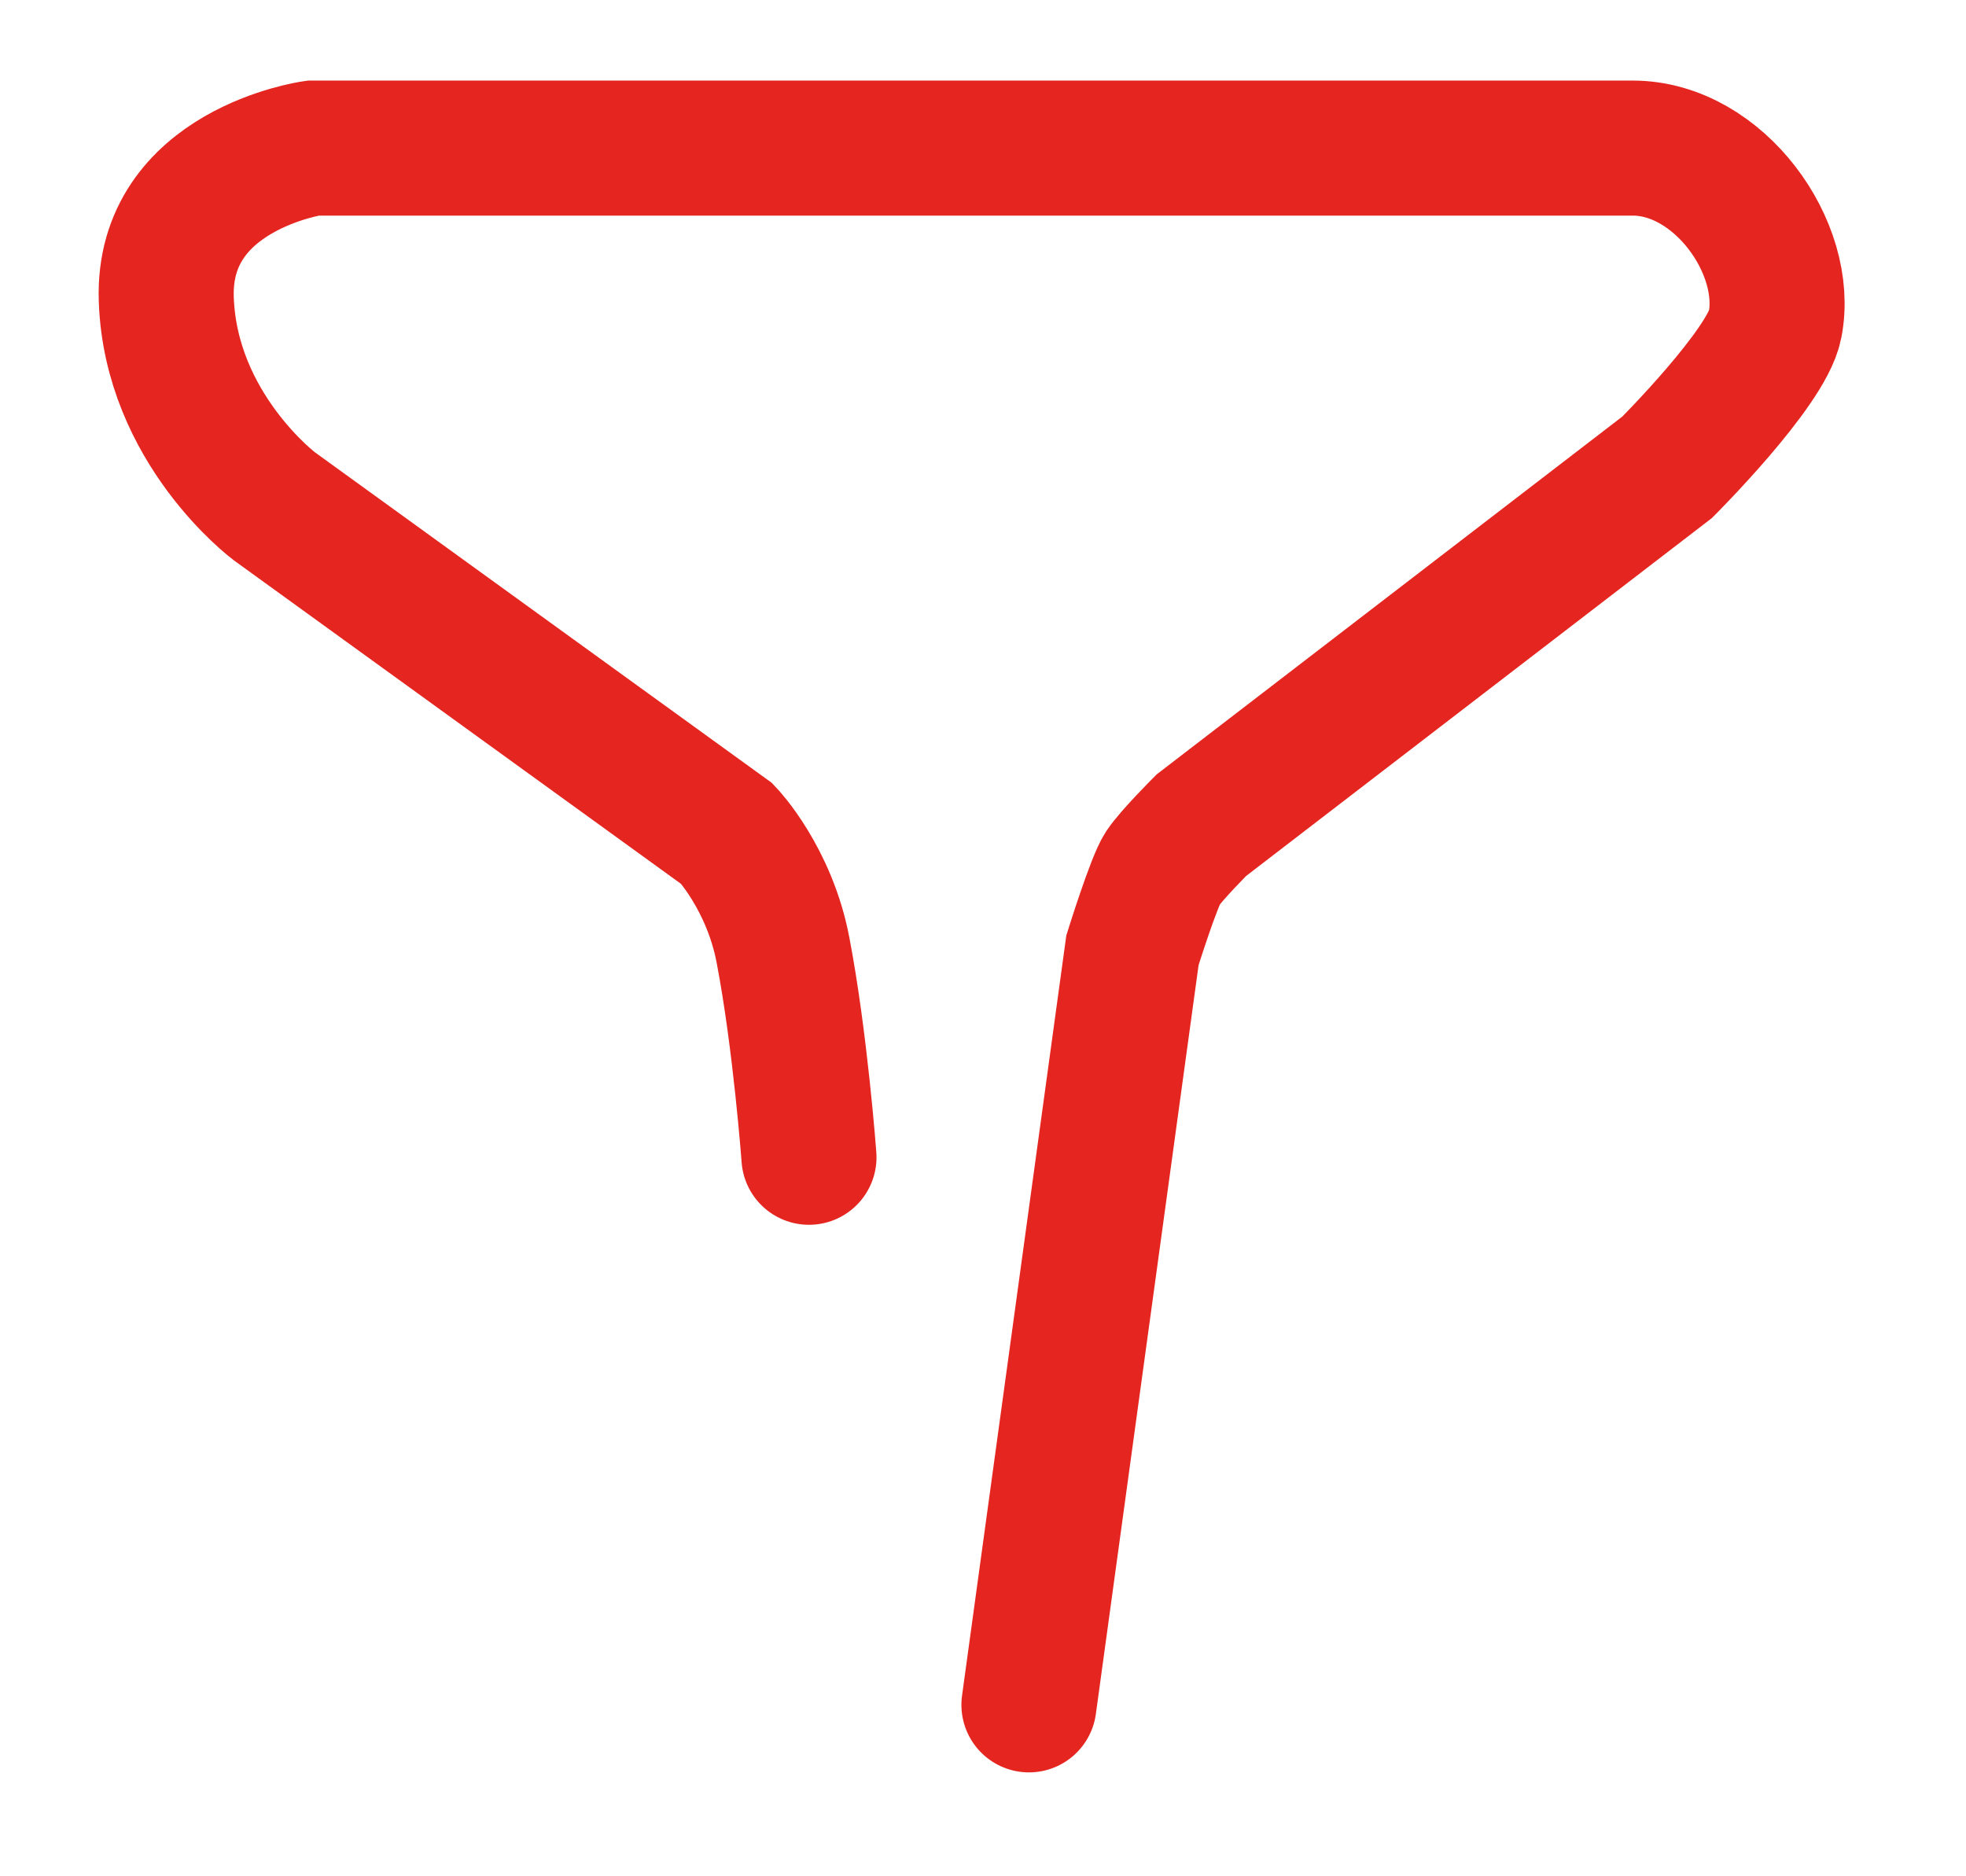
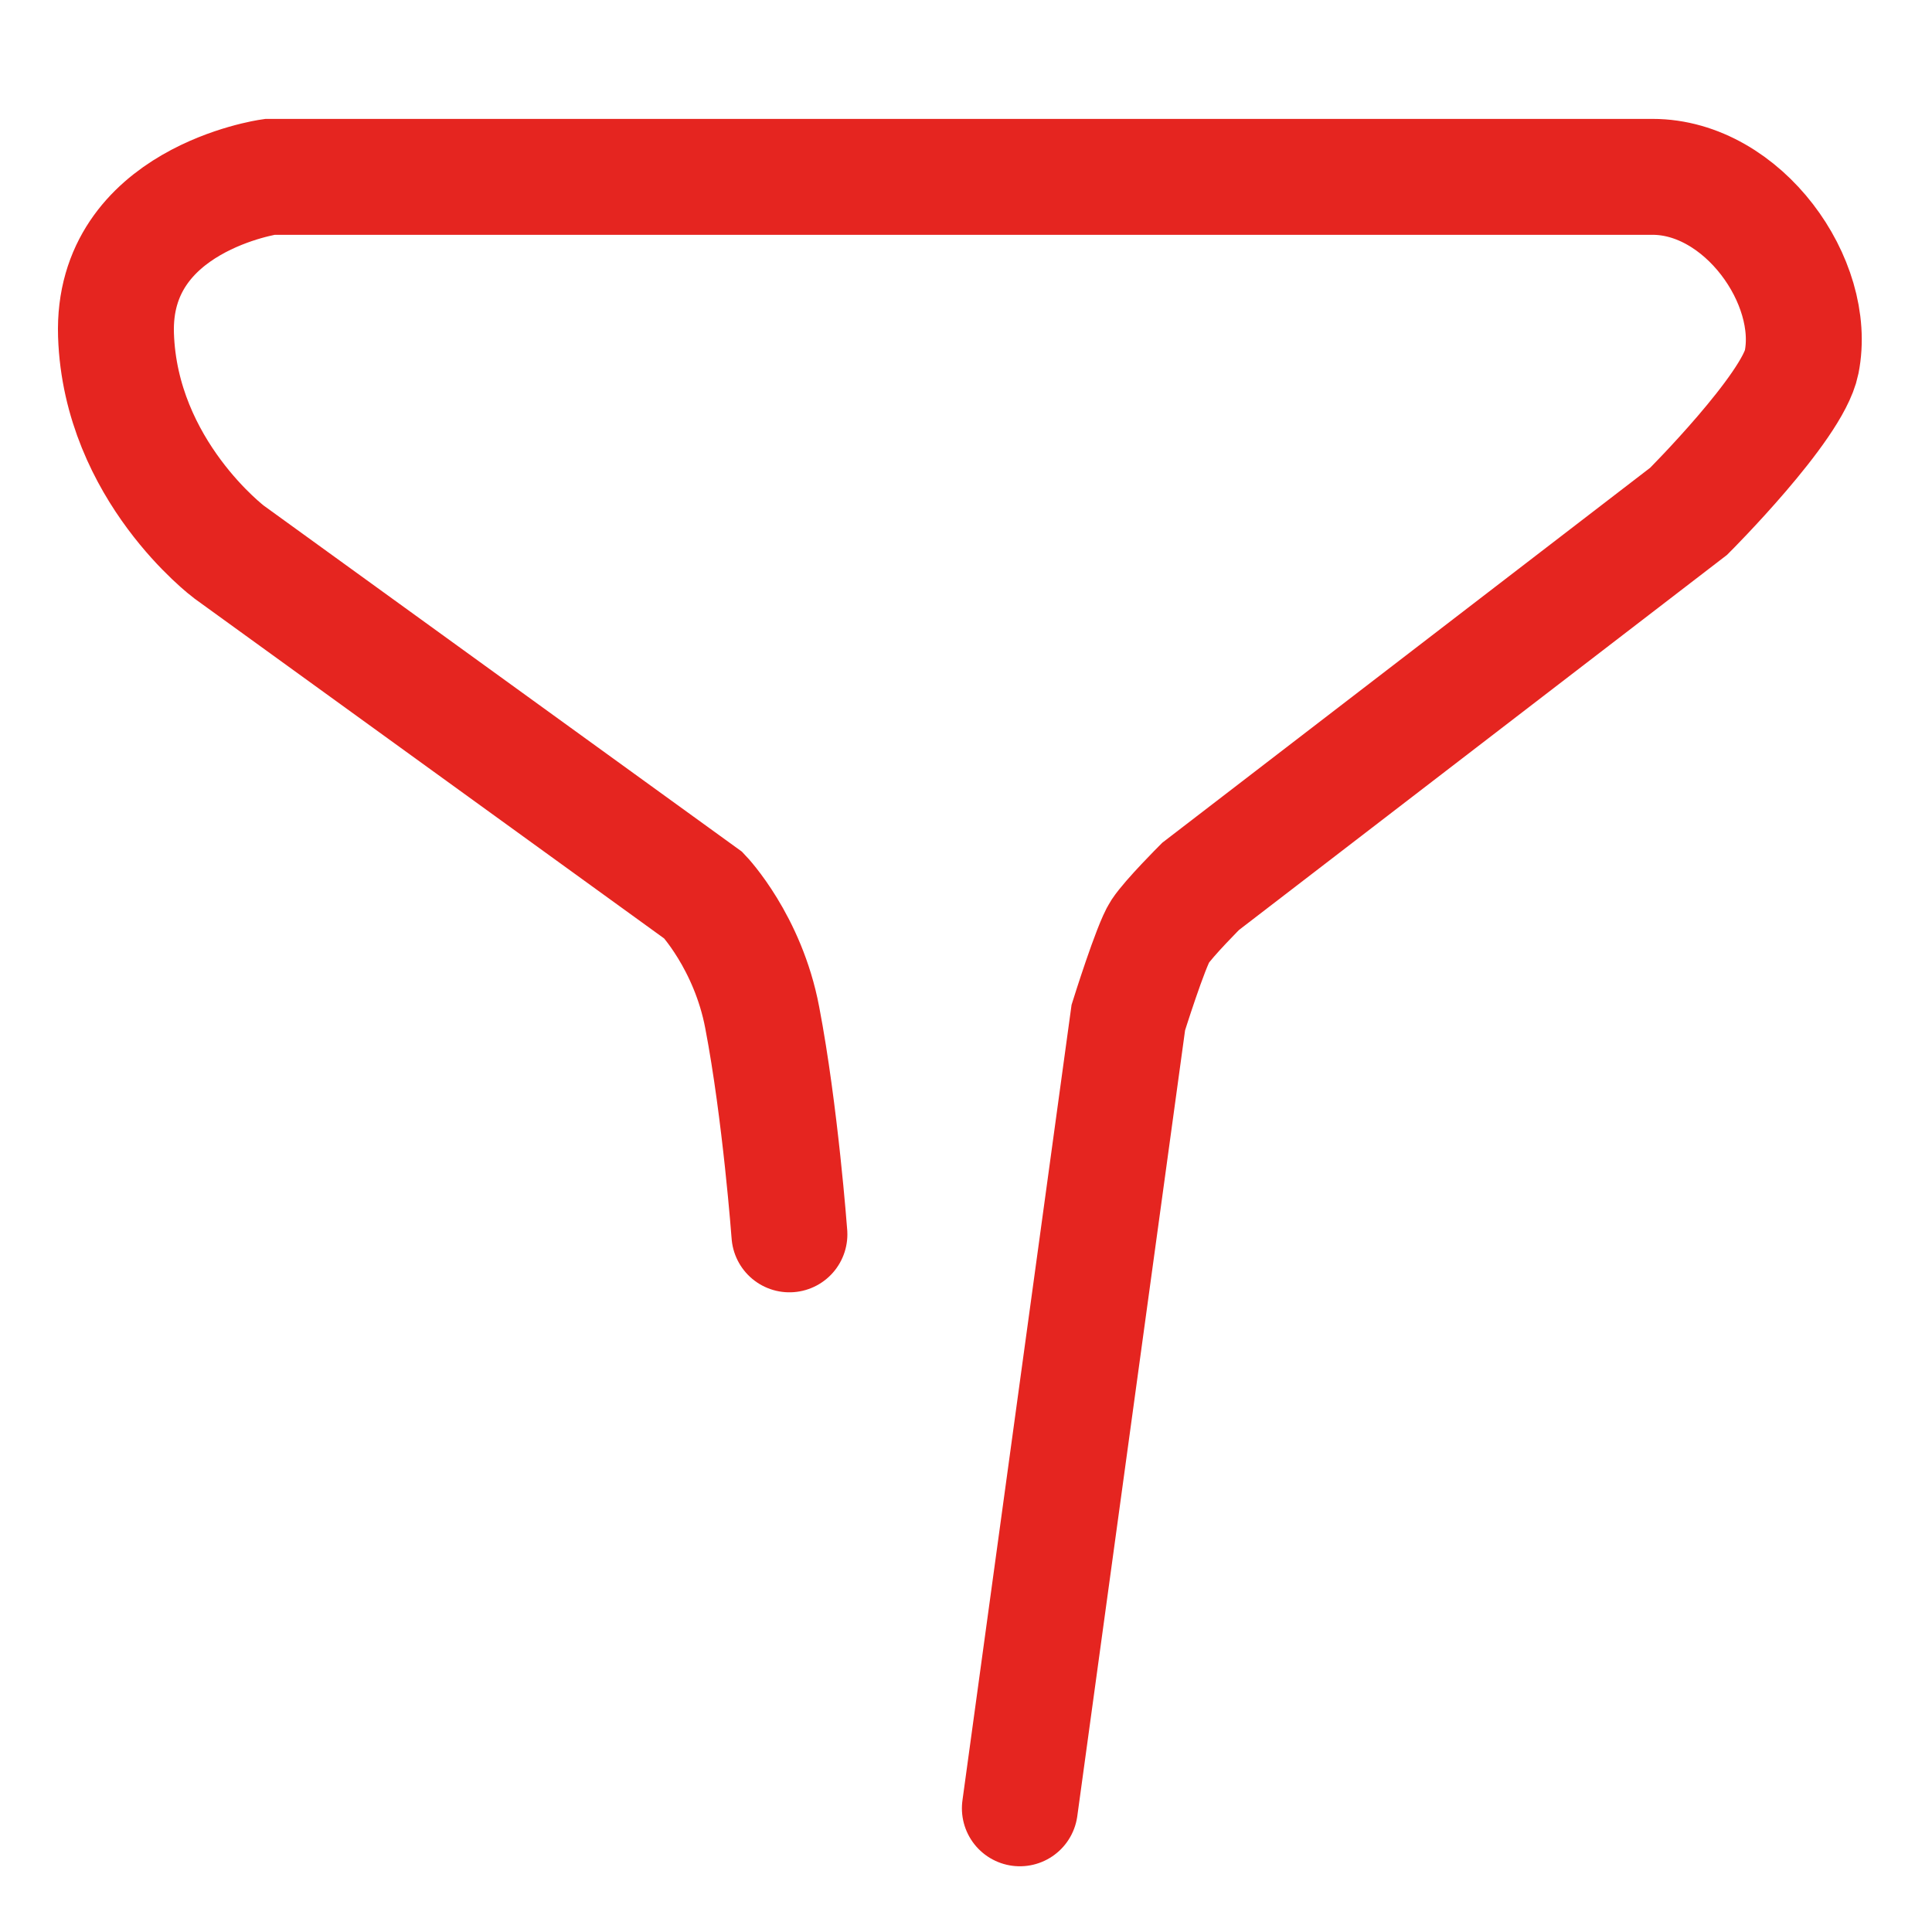
- <svg xmlns="http://www.w3.org/2000/svg" xmlns:xlink="http://www.w3.org/1999/xlink" version="1.1" id="Ebene_1" x="0px" y="0px" width="43.667px" height="41.667px" viewBox="0 0 43.667 41.667" enable-background="new 0 0 43.667 41.667" xml:space="preserve">
+ <svg xmlns="http://www.w3.org/2000/svg" version="1.1" id="Ebene_1" x="0px" y="0px" width="50px" height="50px" viewBox="0 0 50 50" enable-background="new 0 0 50 50" xml:space="preserve">
  <g>
-     <defs>
-       <rect id="SVGID_1_" x="-36.666" y="-74" width="192.499" height="134.999" />
-     </defs>
-     <clipPath id="SVGID_2_">
-       <use xlink:href="#SVGID_1_" overflow="visible" />
-     </clipPath>
-     <path clip-path="url(#SVGID_2_)" fill="none" stroke="#78CBE4" stroke-width="3" stroke-miterlimit="10" d="M36.146-24.516H3.961   V-51.47h31.636c0,0,1.828-0.176,3.474,1.05c1.646,1.225,1.646,3.5,1.646,3.5v16.278" />
-     <ellipse clip-path="url(#SVGID_2_)" fill="none" stroke="#78CBE4" stroke-width="3" stroke-miterlimit="10" cx="22.34" cy="-37.904" rx="8.489" ry="8.565" />
-     <path clip-path="url(#SVGID_2_)" fill="none" stroke="#E52520" stroke-width="3" stroke-linecap="round" stroke-miterlimit="10" d="   M22.854,37.874l2.299-16.764c0,0,0.479-1.533,0.671-1.82c0.191-0.289,0.861-0.959,0.861-0.959L37.03,10.38   c0,0,2.205-2.203,2.395-3.162c0.34-1.701-1.246-3.928-3.16-3.928H6.95c0,0-3.352,0.479-3.257,3.354   c0.096,2.873,2.396,4.6,2.396,4.6l10.059,7.279c0,0,0.941,0.986,1.244,2.588c0.385,2.01,0.576,4.598,0.576,4.598" />
-     <ellipse clip-path="url(#SVGID_2_)" fill="none" stroke="#E52520" stroke-width="3" stroke-linecap="round" stroke-miterlimit="10" cx="92.441" cy="12.249" rx="3.583" ry="3.375" />
-     <path clip-path="url(#SVGID_2_)" fill="none" stroke="#E52520" stroke-width="3" stroke-linecap="round" stroke-miterlimit="10" d="   M102.157,31.524c4.443-2.914,7.367-7.848,7.367-13.441c0-8.951-7.48-16.209-16.707-16.209c-9.229,0-16.709,7.258-16.709,16.209   s7.48,16.209,16.709,16.209V20.374" />
-     <path clip-path="url(#SVGID_2_)" fill="none" stroke="#78CBE4" stroke-width="3" stroke-miterlimit="10" d="M108.333-39.487   c0-4.517,1.023-10.978-1.75-14.125c-3.289-3.73-10.814-3.75-16.188-3.75c-9.906,0-17.938,8.003-17.938,17.875   s8.031,17.875,17.938,17.875S108.333-29.615,108.333-39.487z" />
-     <polyline clip-path="url(#SVGID_2_)" fill="none" stroke="#78CBE4" stroke-width="3" stroke-miterlimit="10" points="   93.333,-45.862 87.708,-39.862 93.208,-34.112  " />
+     <path fill="none" stroke="#E52520" stroke-width="3" stroke-miterlimit="10" d="M43.452-19.437H4.167v-32.901h38.616   c0,0,2.232-0.215,4.241,1.282c2.01,1.495,2.01,4.272,2.01,4.272v19.869" />
+     <path fill="none" stroke="#E52520" stroke-width="3" stroke-miterlimit="10" d="M36.962-35.779c0,5.774-4.642,10.456-10.362,10.456   c-5.721,0-10.363-4.682-10.363-10.456c0-5.774,4.642-10.455,10.363-10.455C32.32-46.234,36.962-41.553,36.962-35.779z" />
+   </g>
+   <path fill="none" stroke="#E52520" stroke-width="3" stroke-linecap="round" stroke-miterlimit="10" d="M26.394,46.799l2.807-20.466  c0,0,0.586-1.872,0.819-2.223c0.233-0.353,1.052-1.171,1.052-1.171l12.63-9.707c0,0,2.692-2.689,2.924-3.86  c0.415-2.077-1.521-4.795-3.858-4.795H6.979c0,0-4.092,0.584-3.977,4.094c0.117,3.508,2.925,5.615,2.925,5.615l12.28,8.887  c0,0,1.149,1.204,1.519,3.16c0.47,2.453,0.704,5.612,0.704,5.612" />
+   <g>
+     <ellipse fill="none" stroke="#78CBE4" stroke-width="3" stroke-linecap="round" stroke-miterlimit="10" cx="95.586" cy="15.559" rx="4.686" ry="4.414" />
+     <path fill="none" stroke="#78CBE4" stroke-width="3" stroke-linecap="round" stroke-miterlimit="10" d="M108.291,40.766   c5.811-3.811,9.634-10.263,9.634-17.577c0-11.706-9.782-21.197-21.848-21.197c-12.068,0-21.851,9.491-21.851,21.197   c0,11.705,9.782,21.196,21.851,21.196V26.184" />
+   </g>
+   <g>
+     <path fill="none" stroke="#E52520" stroke-width="3" stroke-miterlimit="10" d="M115.333-35.382c0-5.21,1.179-12.663-2.021-16.292   C109.52-55.976,100.839-56,94.641-56c-11.425,0-20.69,9.231-20.69,20.618s9.266,20.618,20.69,20.618   C106.068-14.764,115.333-23.995,115.333-35.382z" />
+     <polyline fill="none" stroke="#E52520" stroke-width="3" stroke-miterlimit="10" points="98.029,-42.735 91.542,-35.814    97.886,-29.182  " />
+   </g>
+   <g>
+     <ellipse fill="none" stroke="#78CBE4" stroke-width="3" stroke-miterlimit="10" cx="95.71" cy="72.678" rx="5.481" ry="5.532" />
+     <path fill="none" stroke="#78CBE4" stroke-width="3" stroke-miterlimit="10" d="M110.476,72.926   c0,7.827-13.433,27.703-14.122,27.703c-1.088,0-14.223-19.876-14.223-27.703c0-7.828,6.344-14.175,14.172-14.175   S110.476,65.098,110.476,72.926z" />
+   </g>
+   <g>
+     <g>
+       <path fill="none" stroke="#78CBE4" stroke-width="3" stroke-linecap="round" stroke-miterlimit="10" d="M16.429,95.623V62.787    H45.16v32.275c0,0,0.188,1.867-1.119,3.547c-1.306,1.679-3.731,1.679-3.731,1.679H22.958" />
+       <polyline fill="none" stroke="#78CBE4" stroke-width="3" stroke-linecap="round" stroke-miterlimit="10" points="9.526,90.586     9.526,56.257 38.816,56.257   " />
+     </g>
  </g>
</svg>
